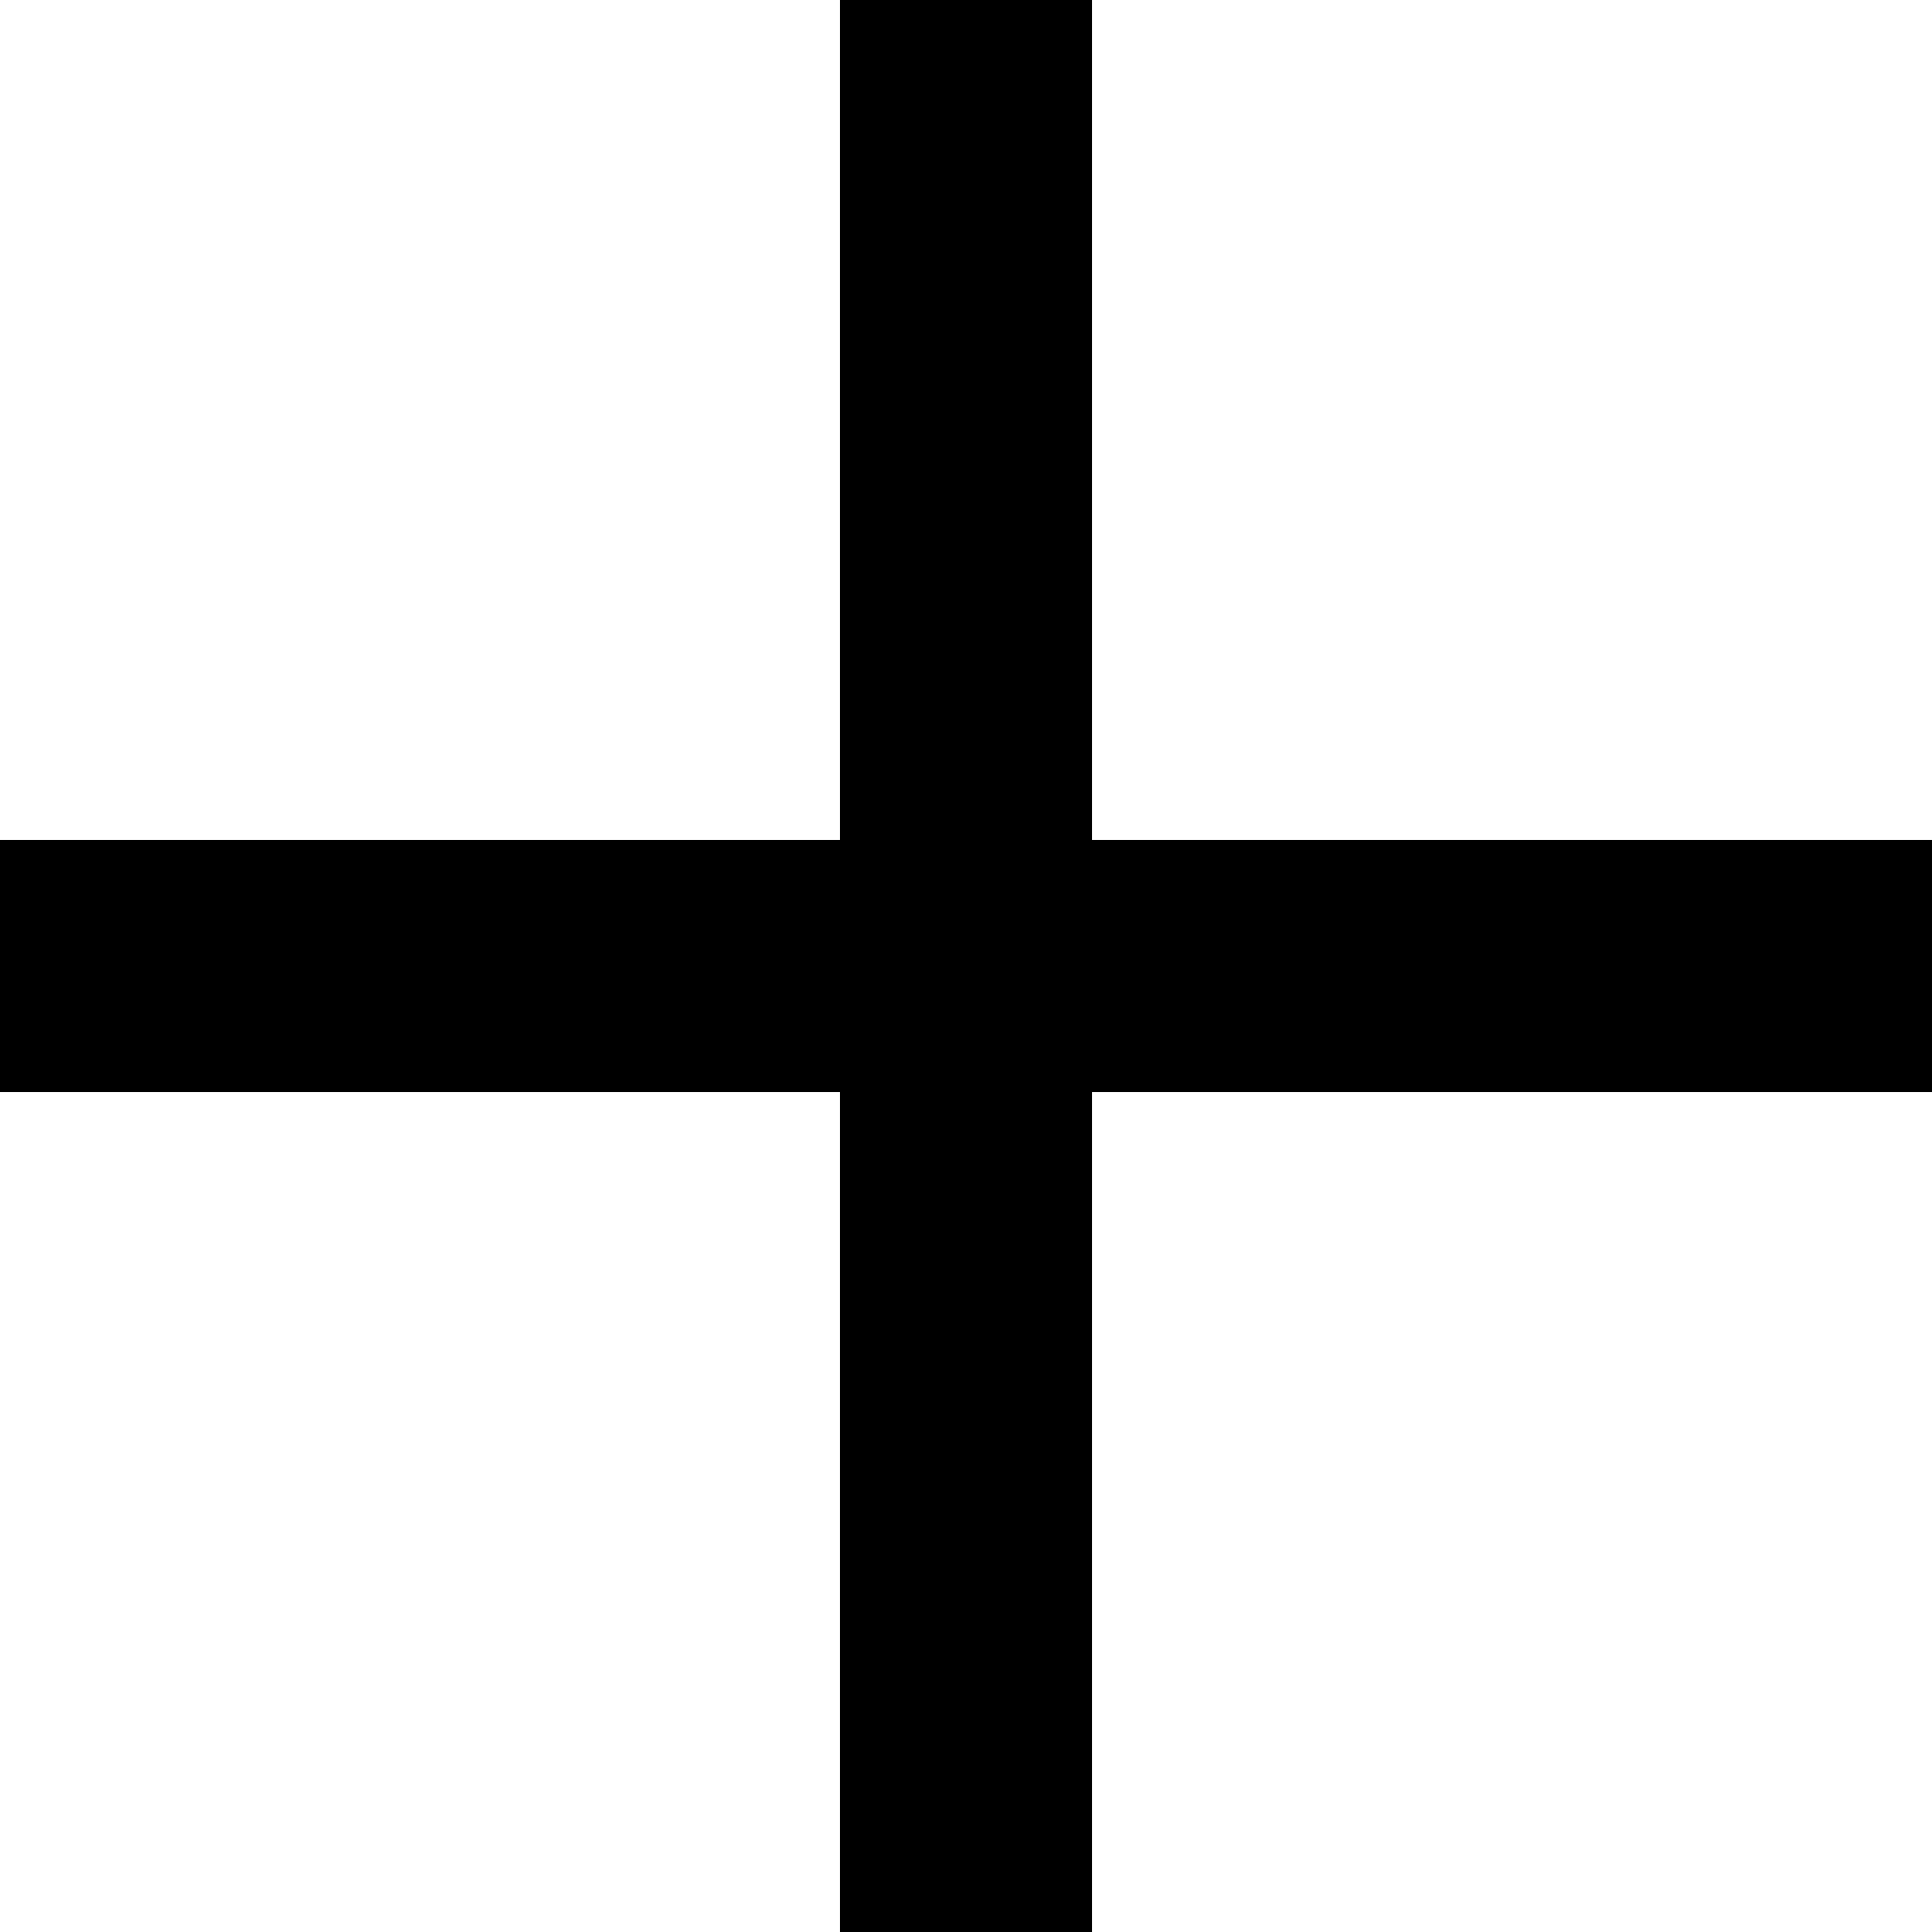
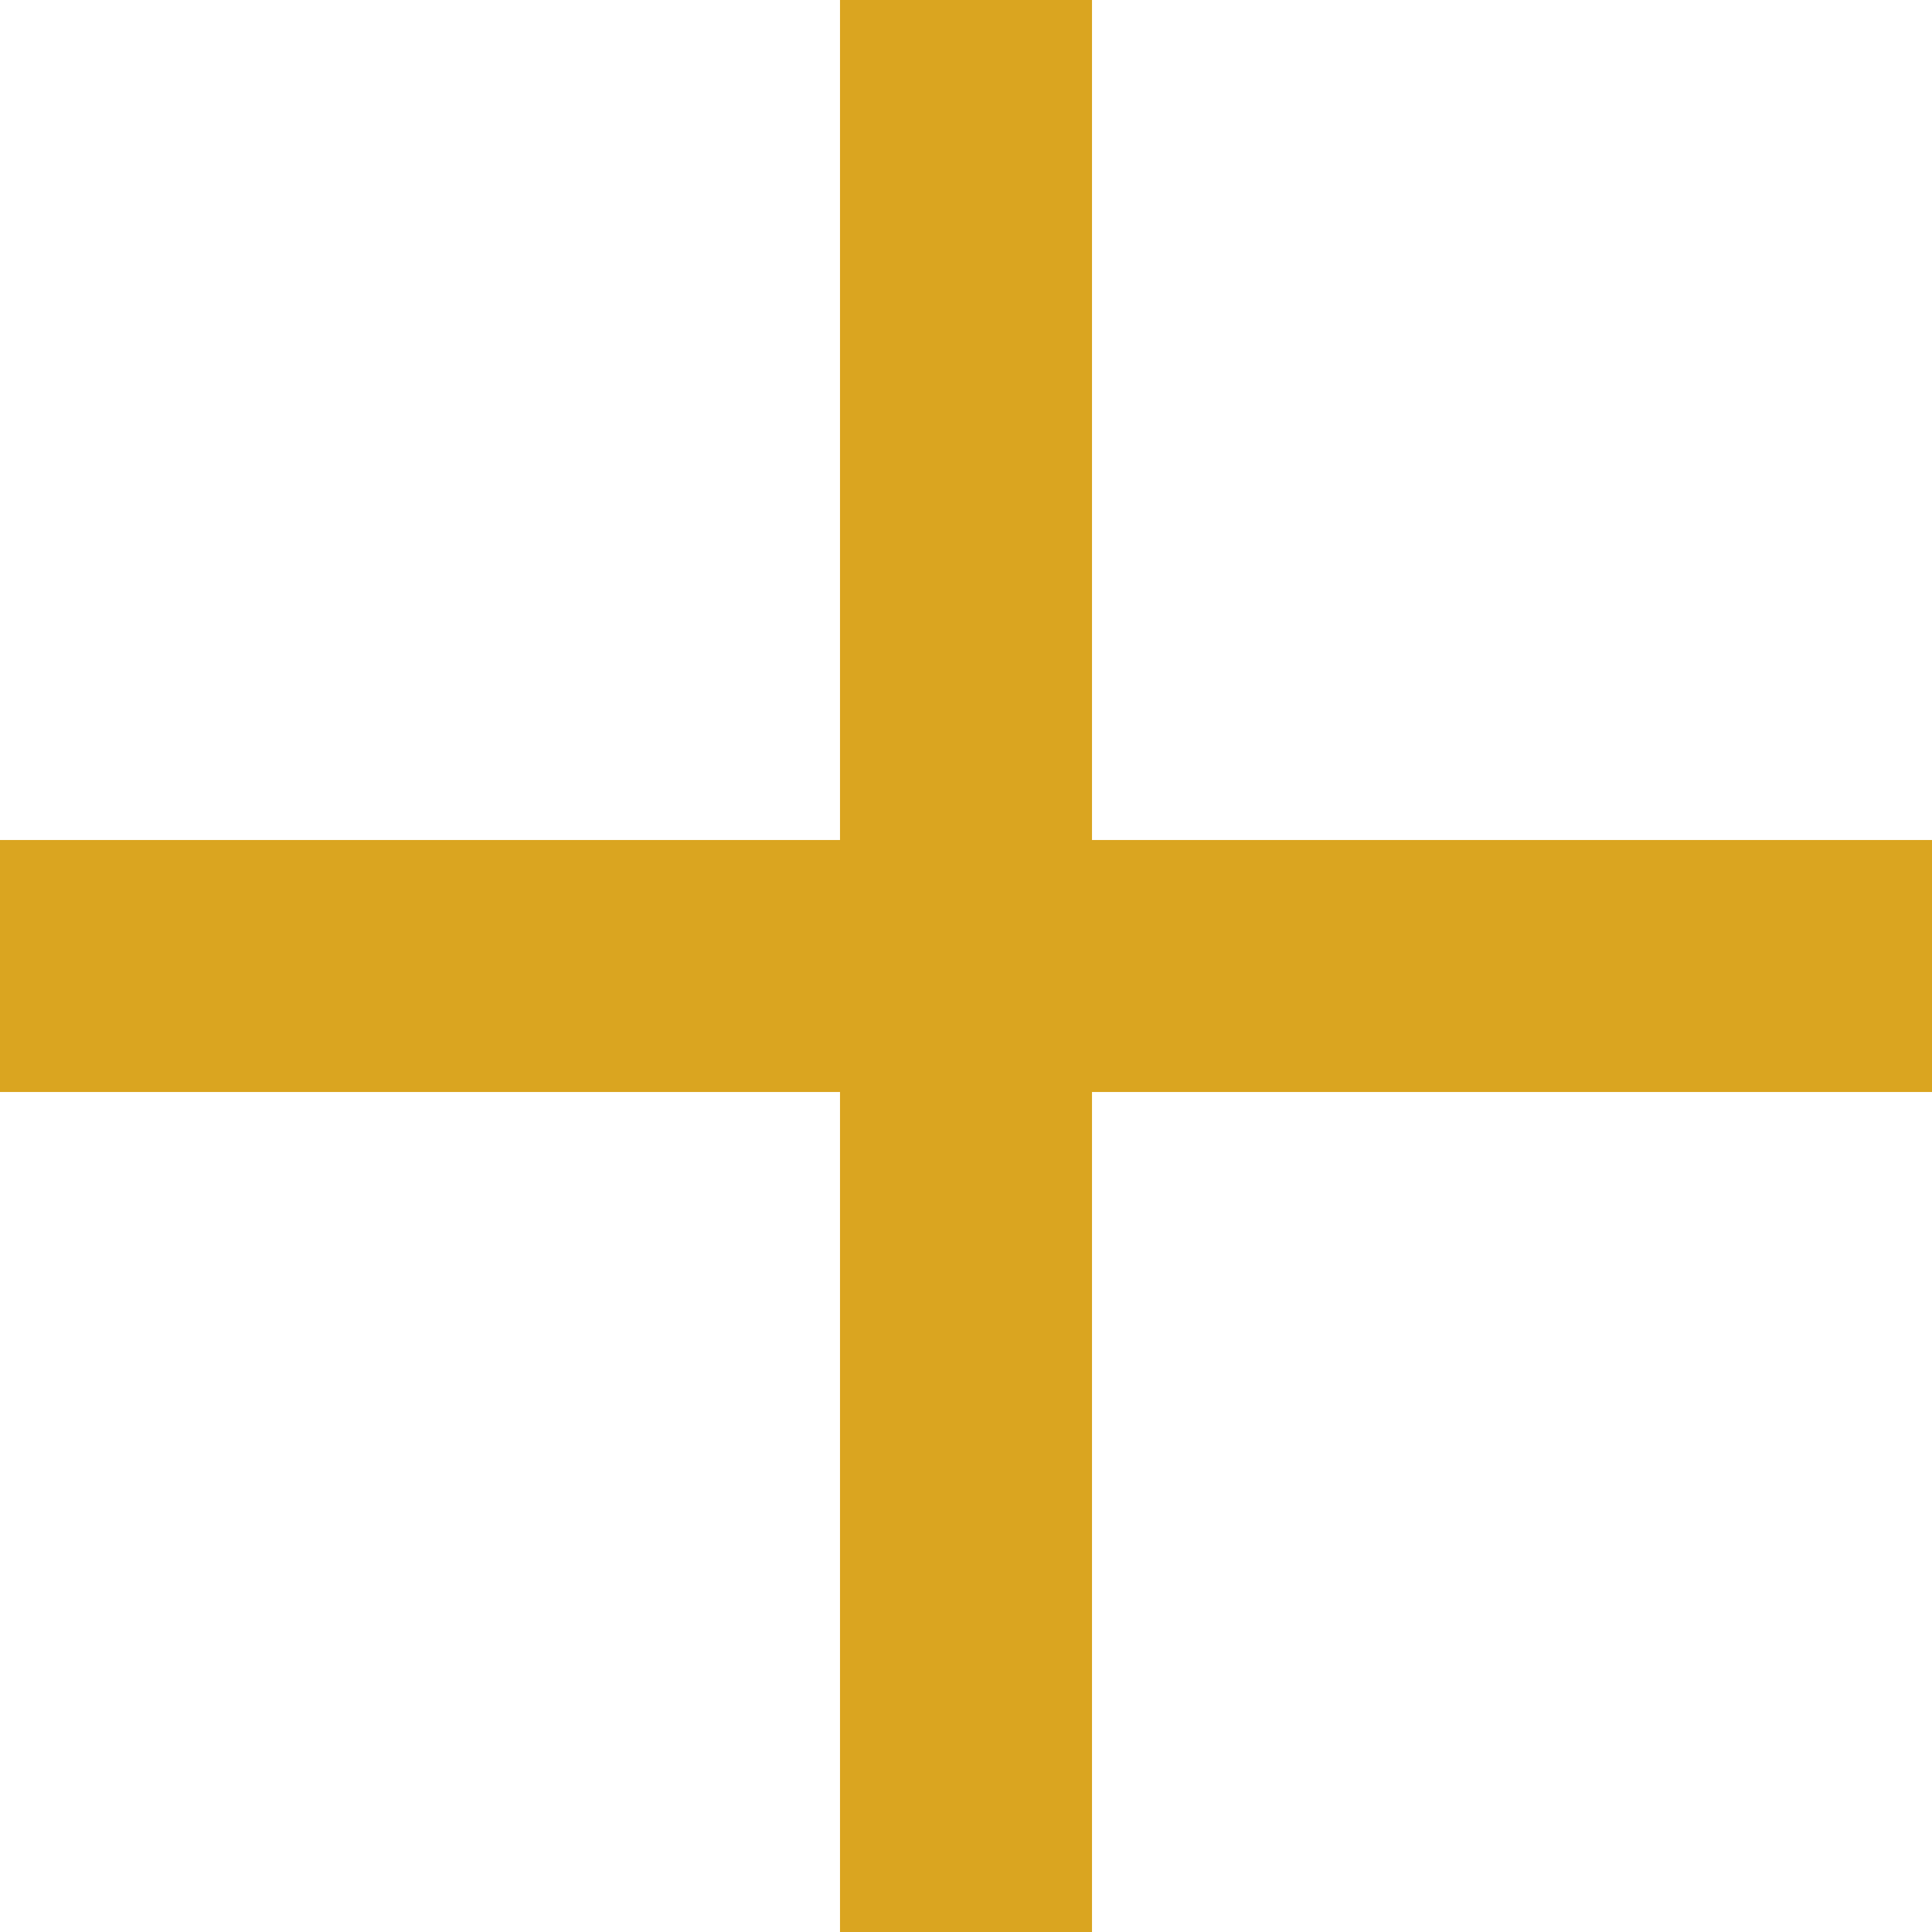
- <svg xmlns="http://www.w3.org/2000/svg" version="1.1" id="Layer_1" x="0px" y="0px" viewBox="0 0 512 512" style="enable-background:new 0 0 512 512;" xml:space="preserve">
+ <svg xmlns="http://www.w3.org/2000/svg" version="1.1" id="Layer_1" x="0px" y="0px" fill="goldenrod" viewBox="0 0 512 512" style="enable-background:new 0 0 512 512;" xml:space="preserve">
  <g>
    <g>
      <polygon points="289.391,222.609 289.391,0 222.609,0 222.609,222.609 0,222.609 0,289.391 222.609,289.391 222.609,512     289.391,512 289.391,289.391 512,289.391 512,222.609   " />
    </g>
  </g>
  <g>
</g>
  <g>
</g>
  <g>
</g>
  <g>
</g>
  <g>
</g>
  <g>
</g>
  <g>
</g>
  <g>
</g>
  <g>
</g>
  <g>
</g>
  <g>
</g>
  <g>
</g>
  <g>
</g>
  <g>
</g>
  <g>
</g>
</svg>
